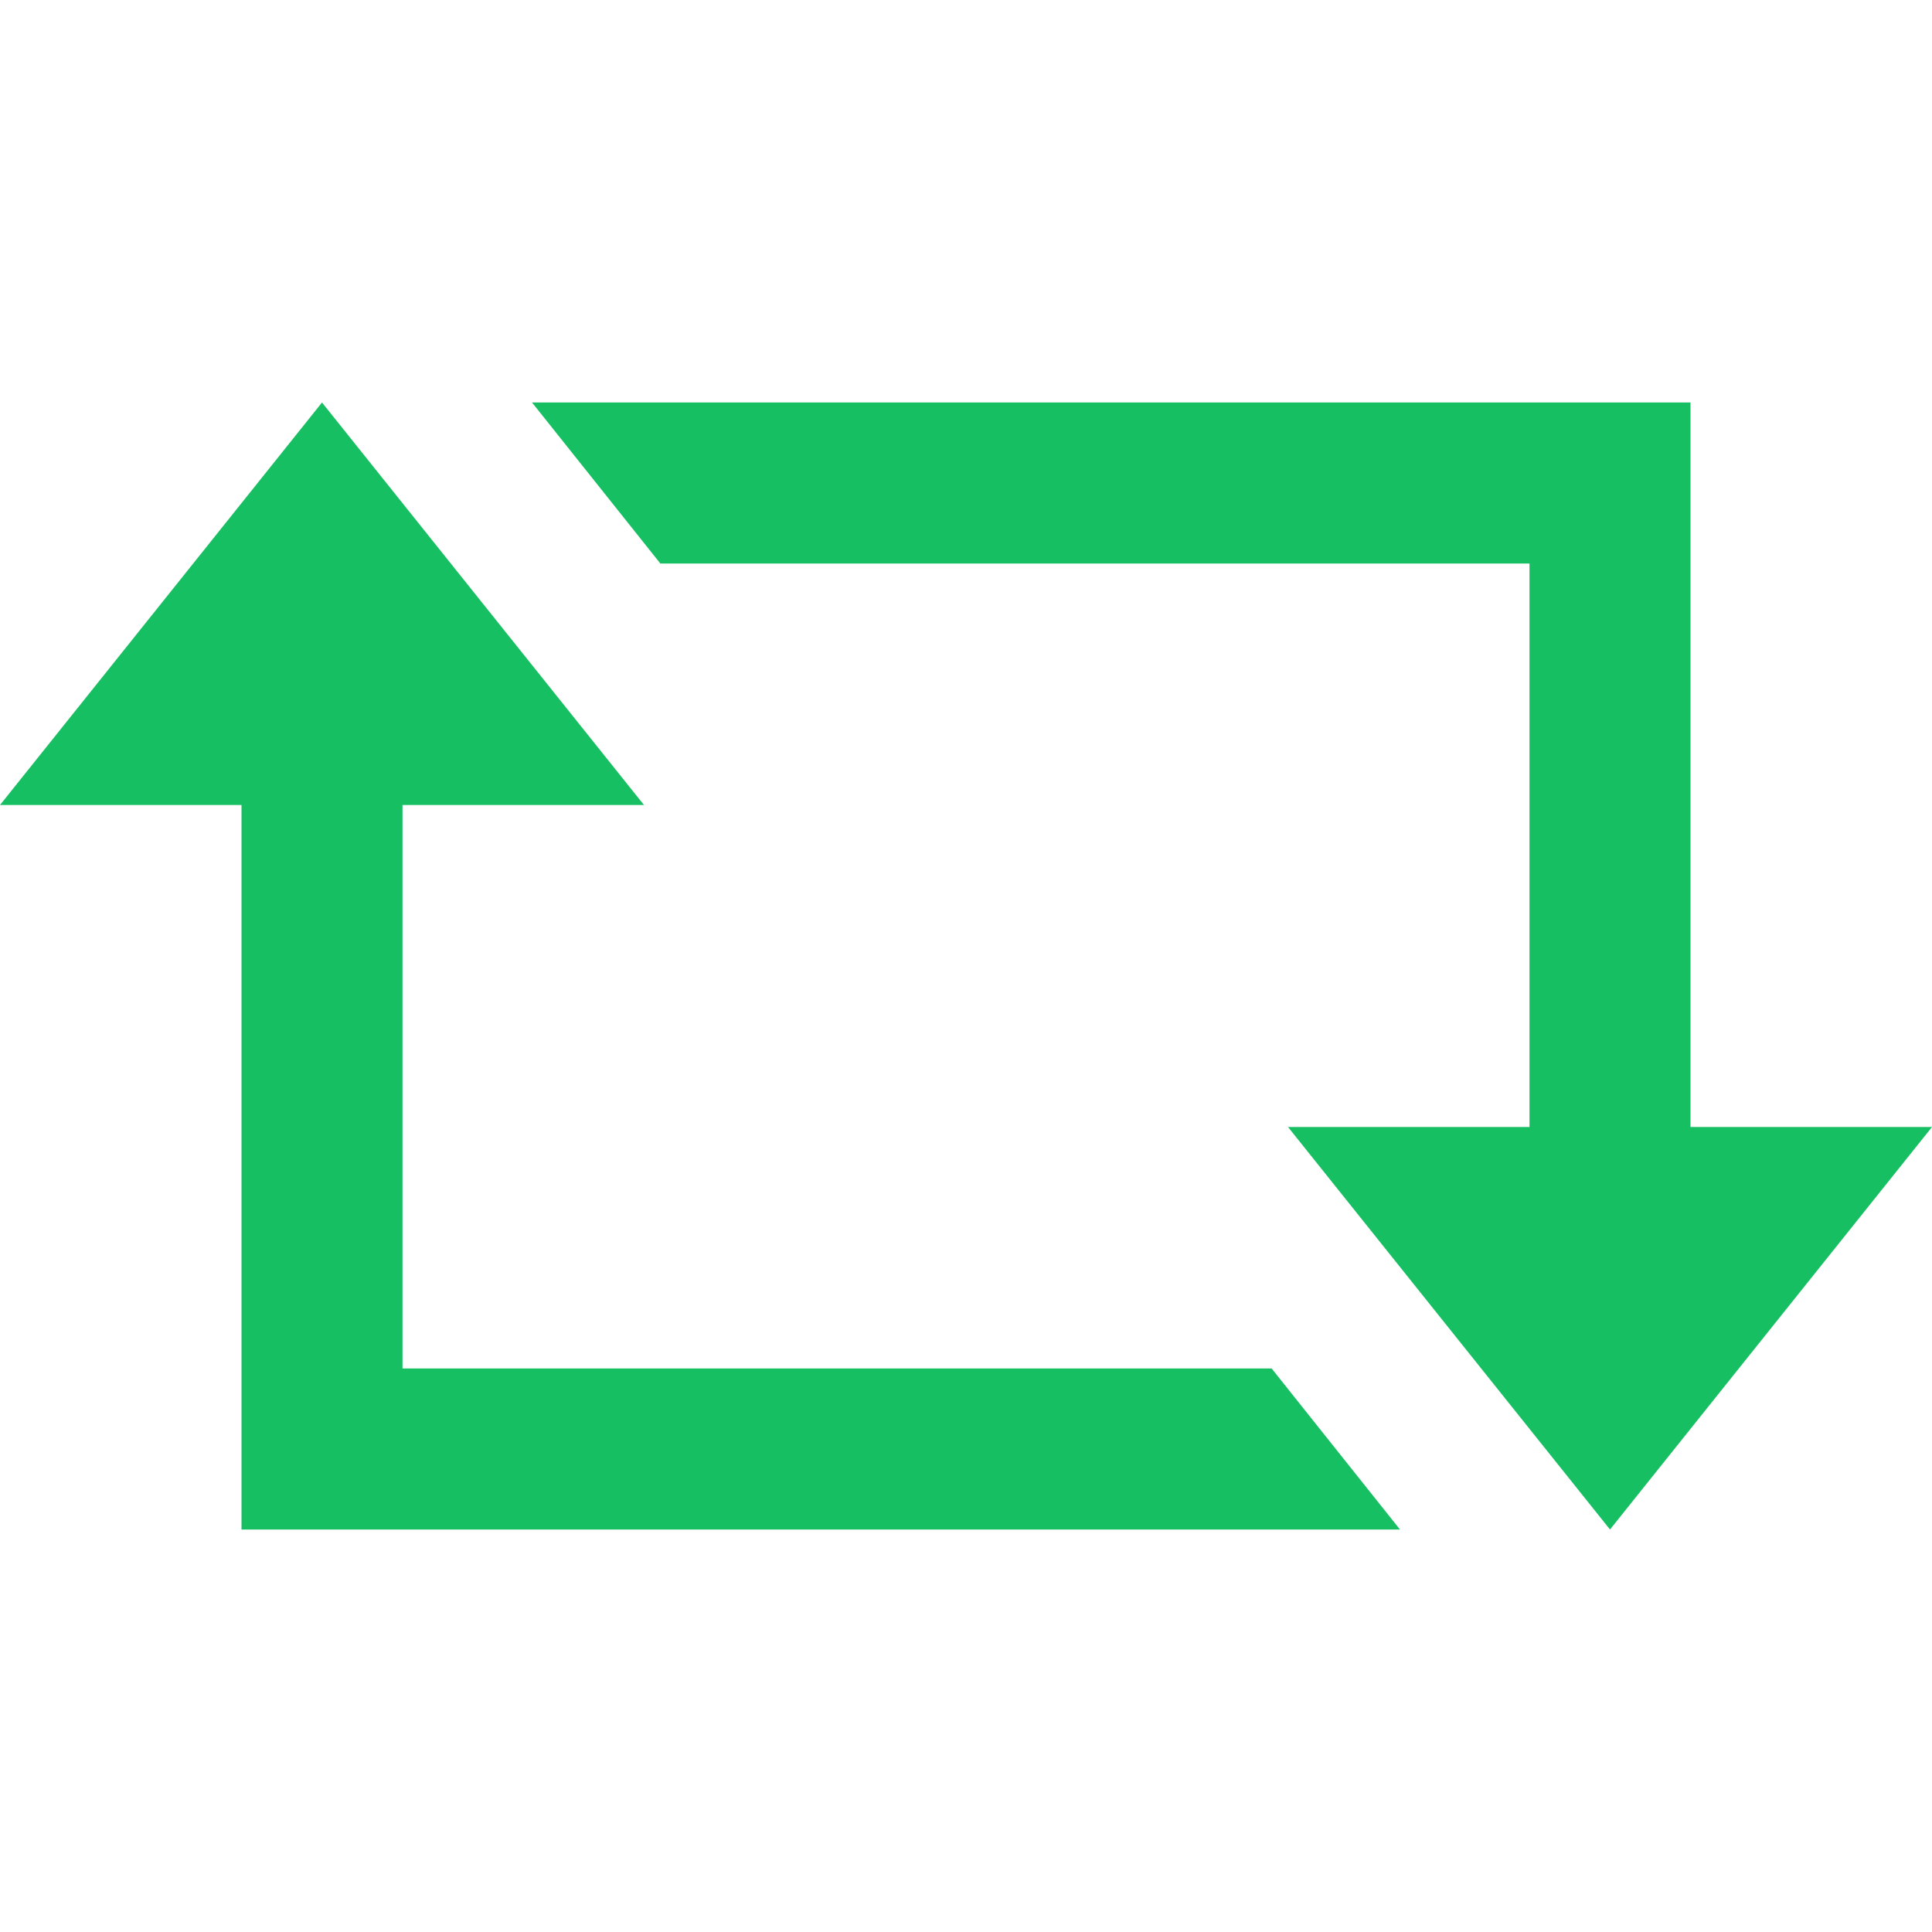
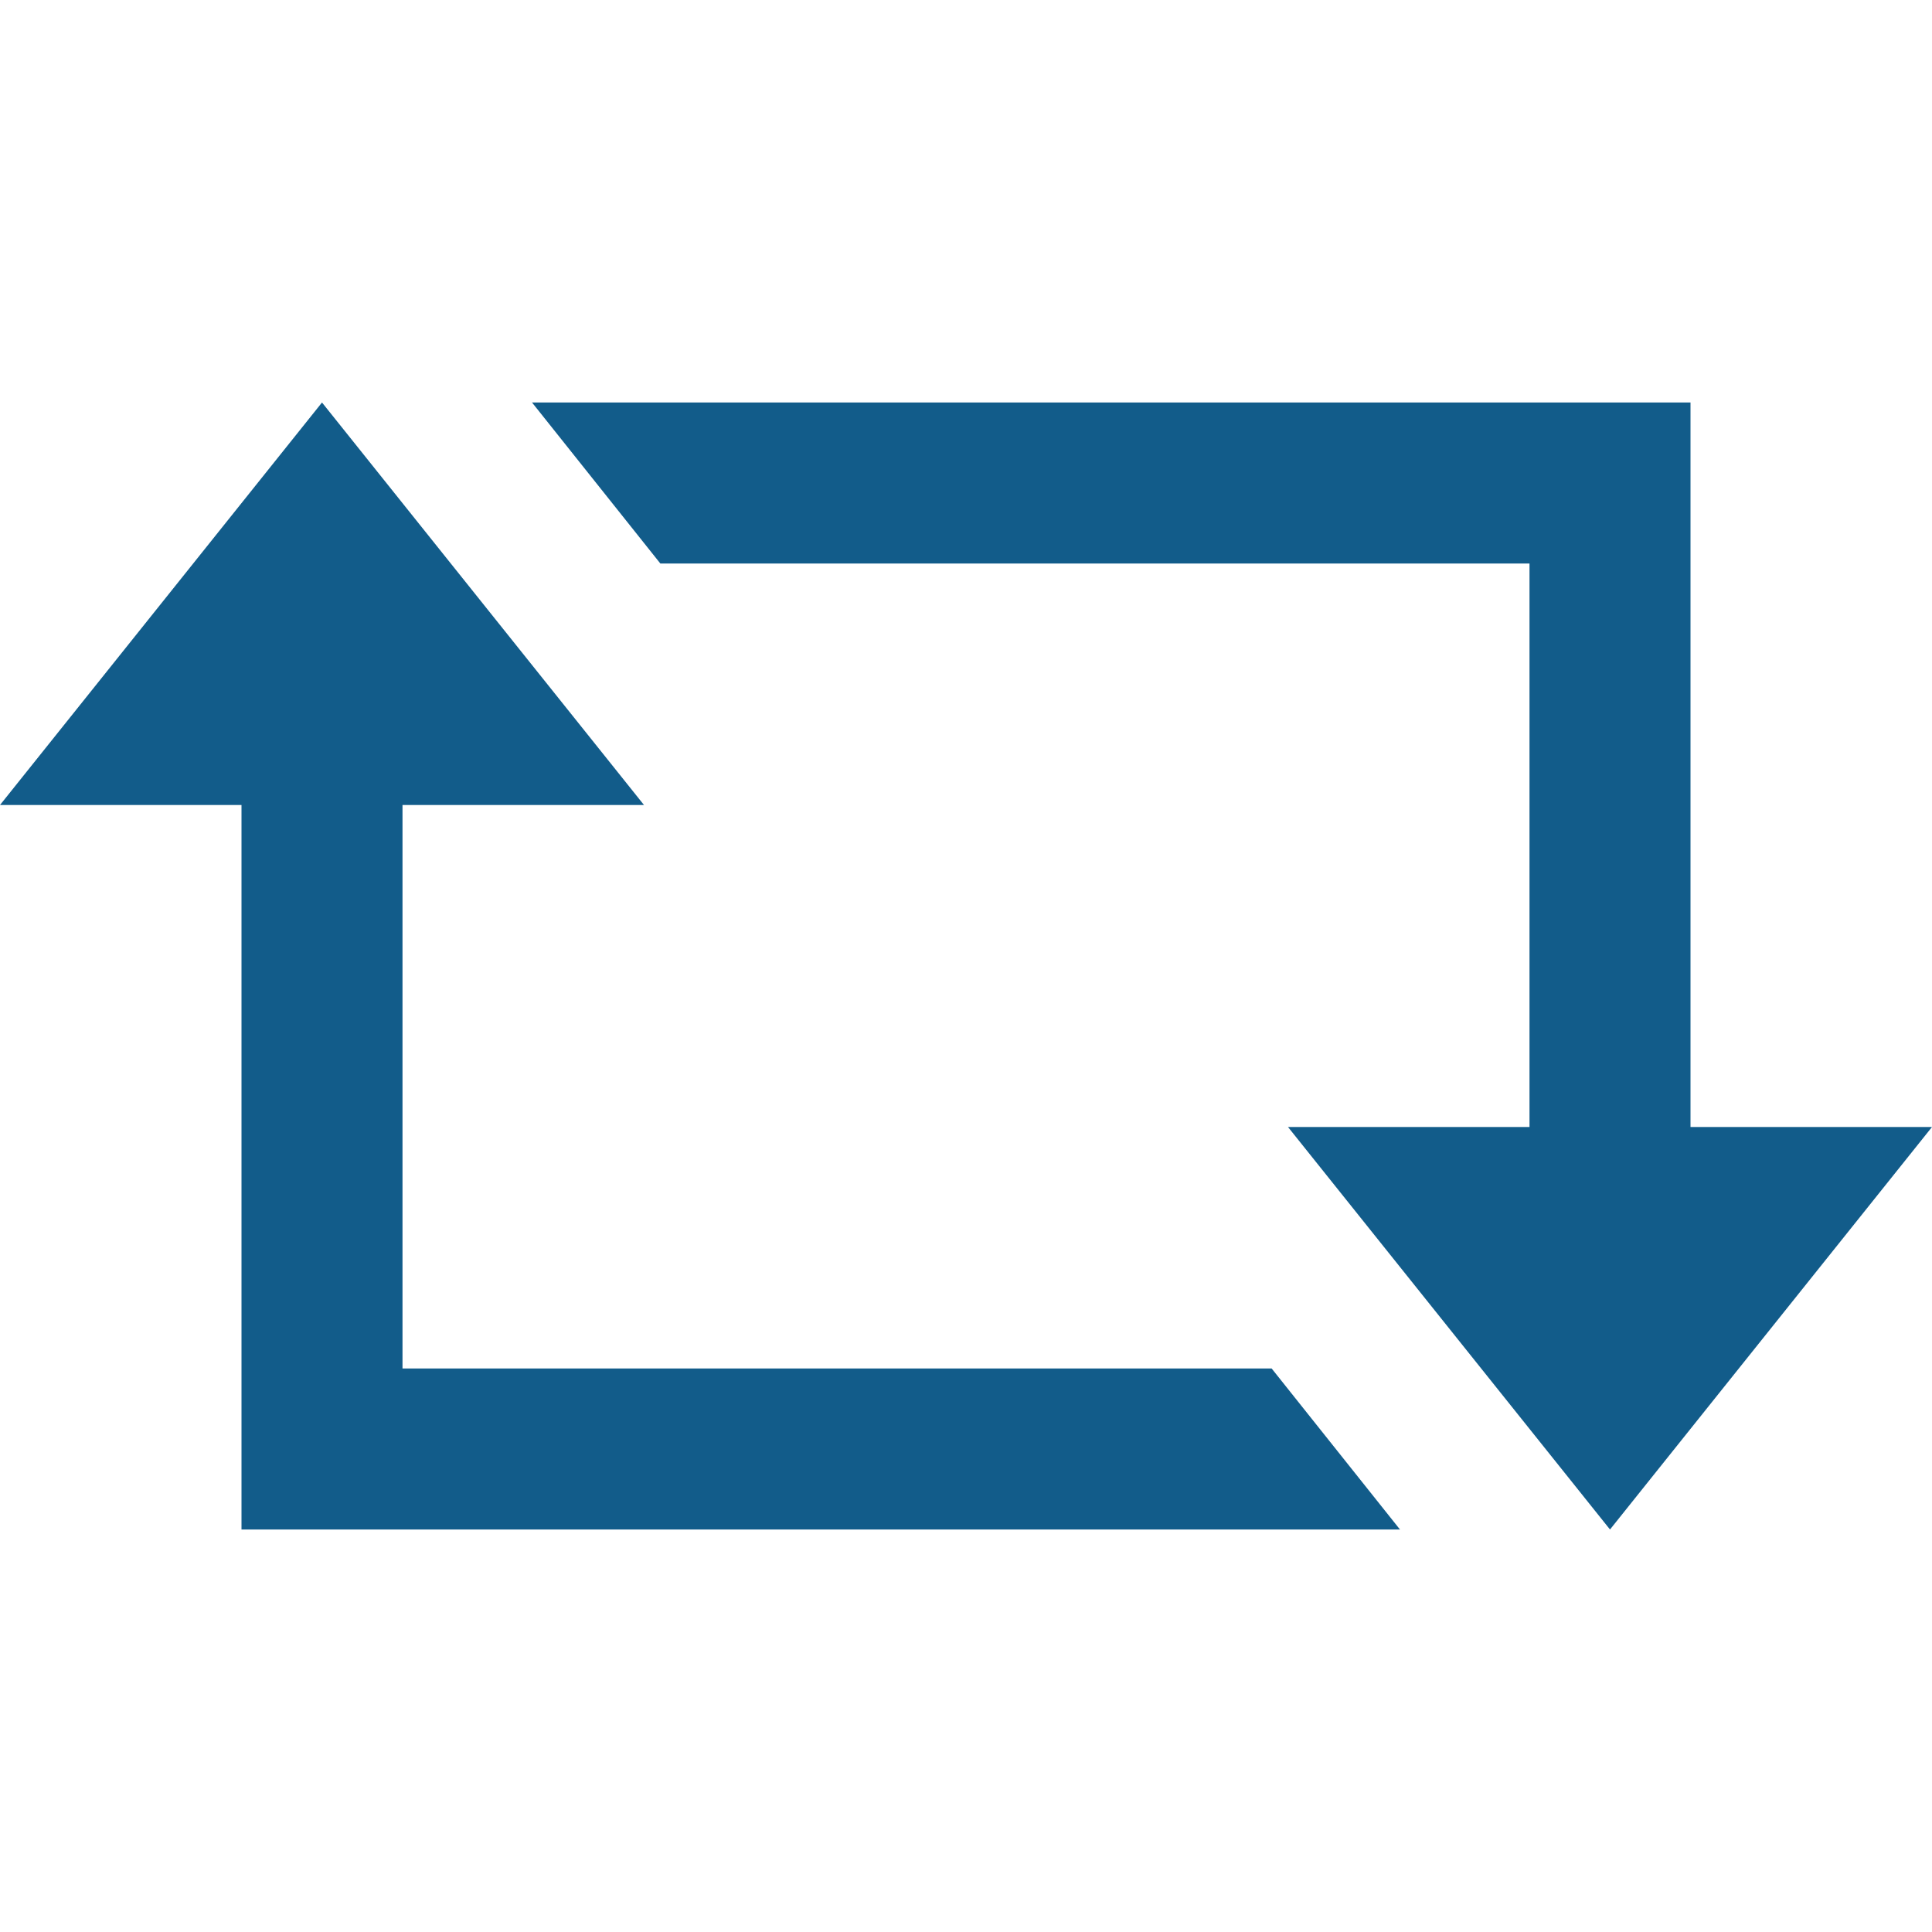
<svg xmlns="http://www.w3.org/2000/svg" width="24" height="24" viewBox="0 0 24 24">
-   <path fill="#17bf63" d="M5 10v7h10.797l1.594 2h-14.391v-9h-3l4-5 4 5h-3zm14 4v-7h-10.797l-1.594-2h14.391v9h3l-4 5-4-5h3z" />
+   <path fill="#125c8a" d="M5 10v7h10.797l1.594 2h-14.391v-9h-3l4-5 4 5h-3zm14 4v-7h-10.797l-1.594-2h14.391v9h3l-4 5-4-5h3z" />
</svg>
